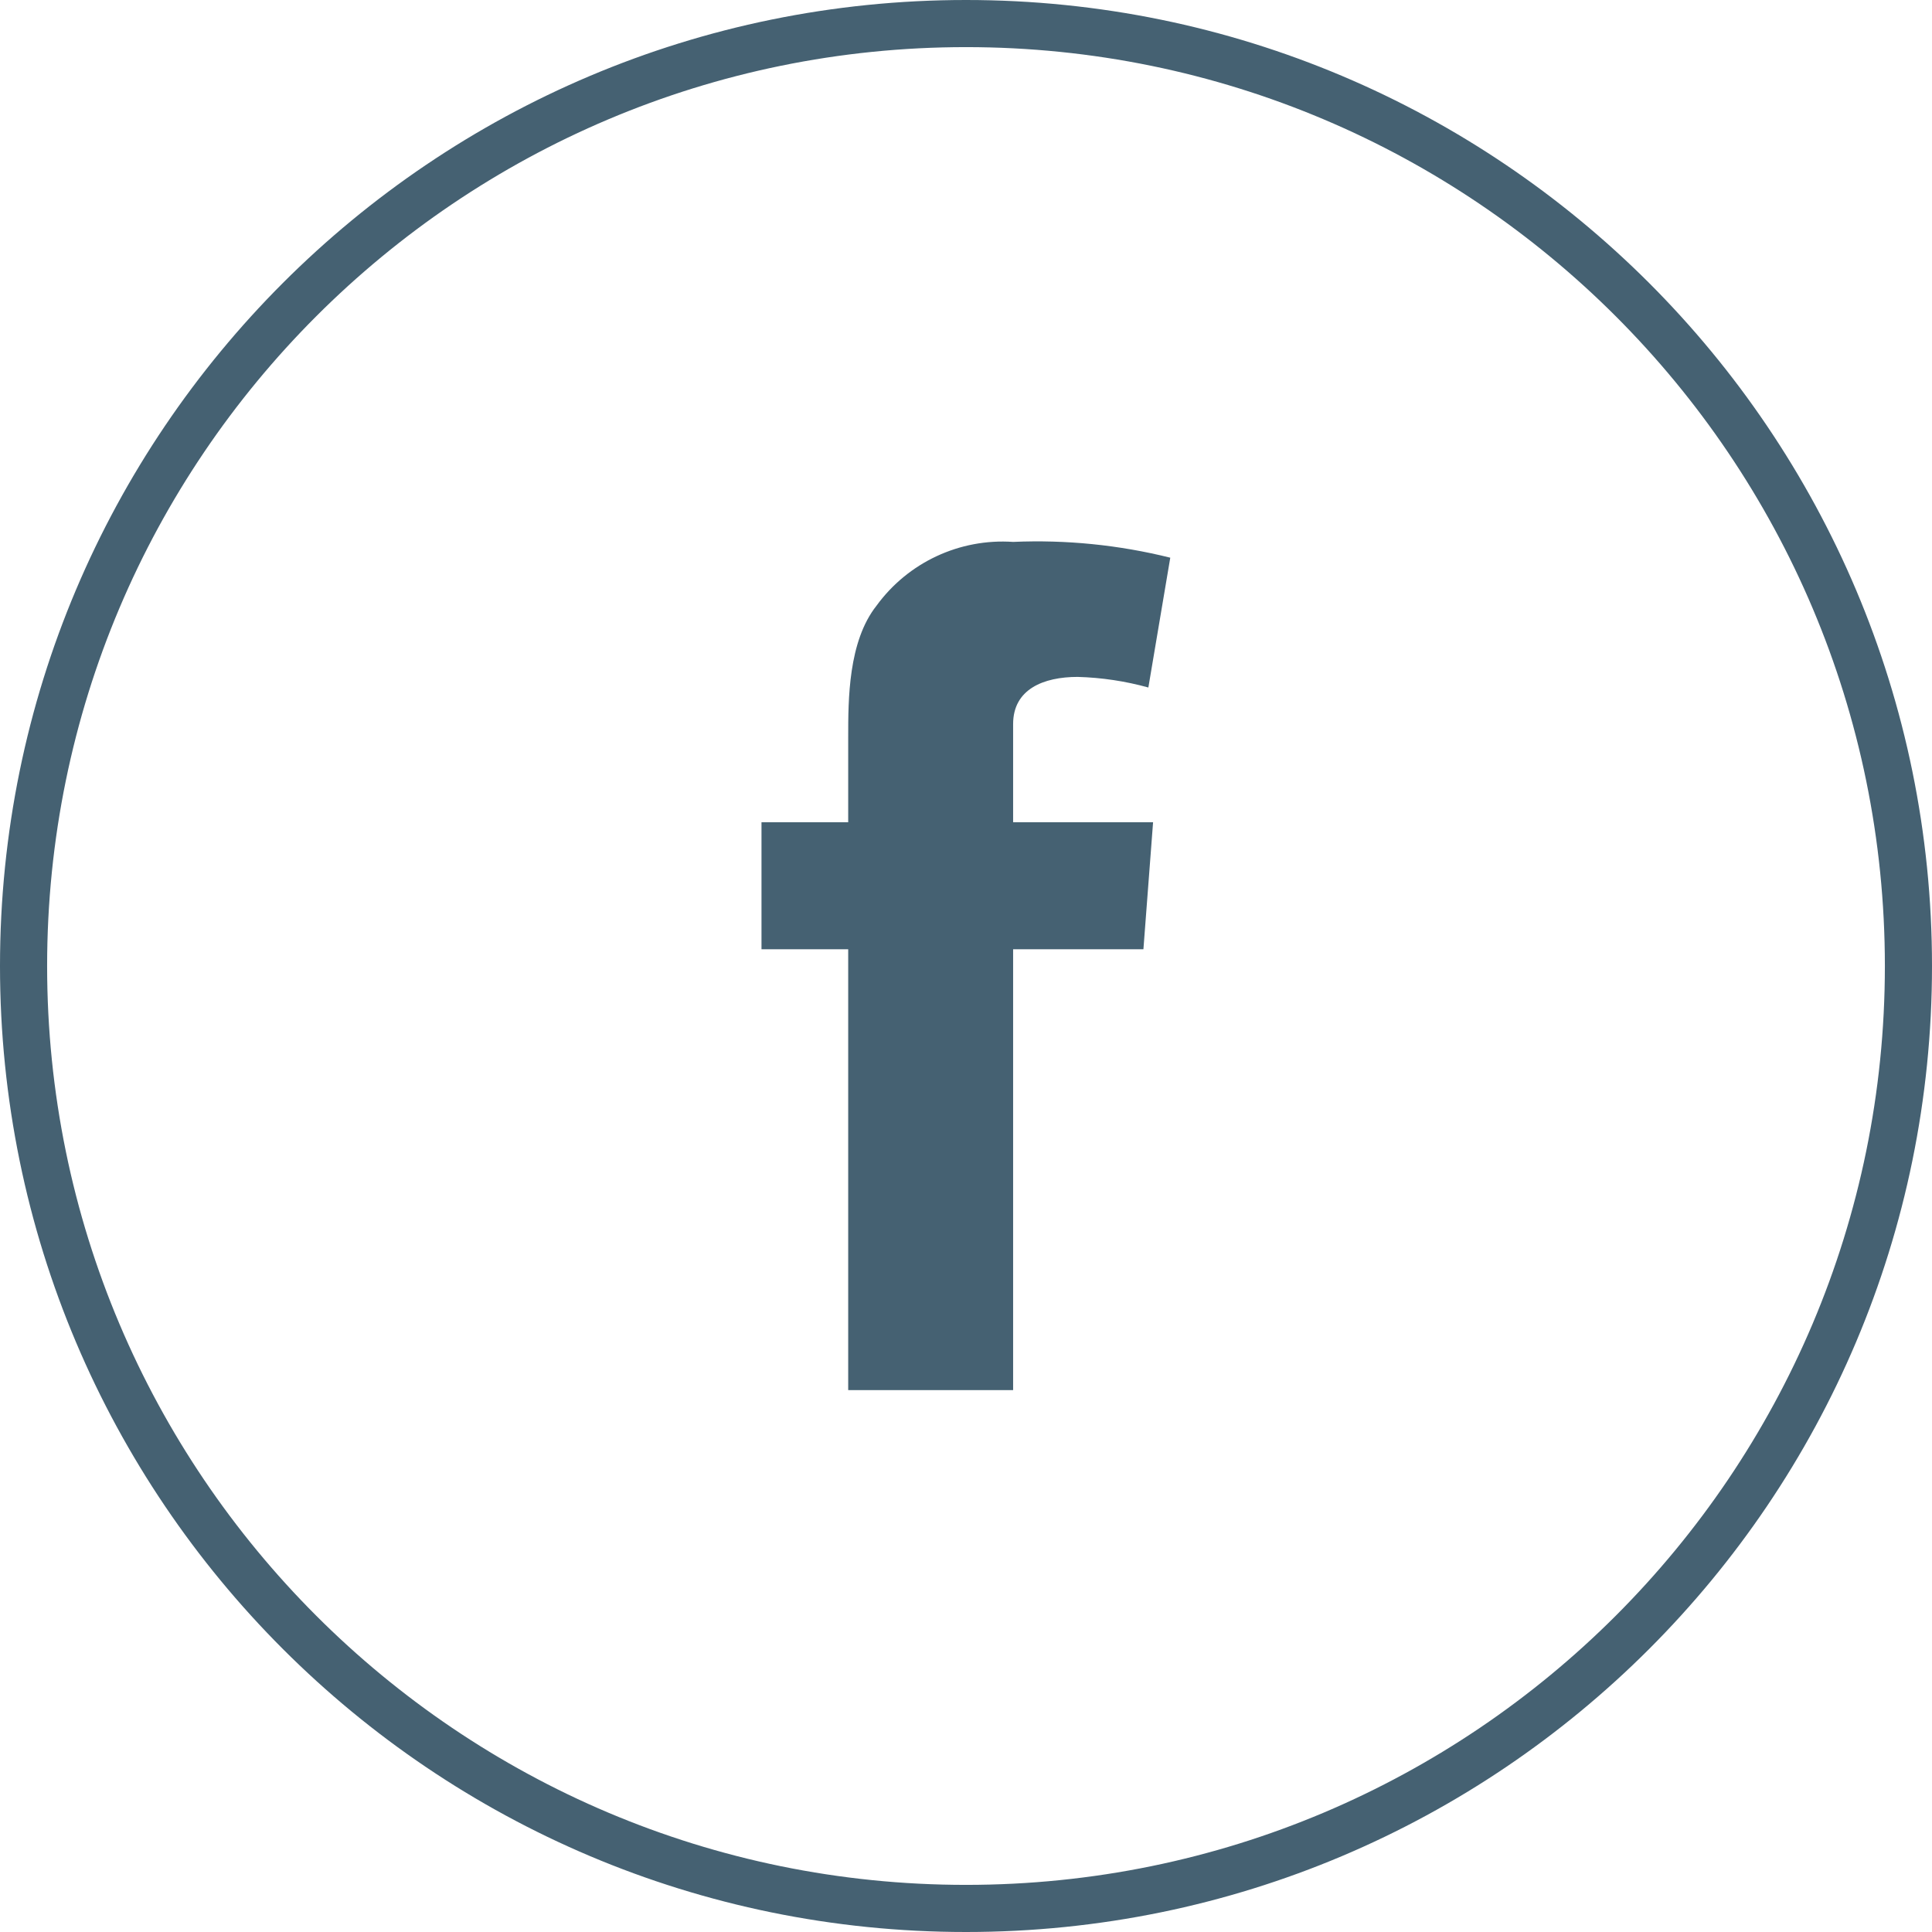
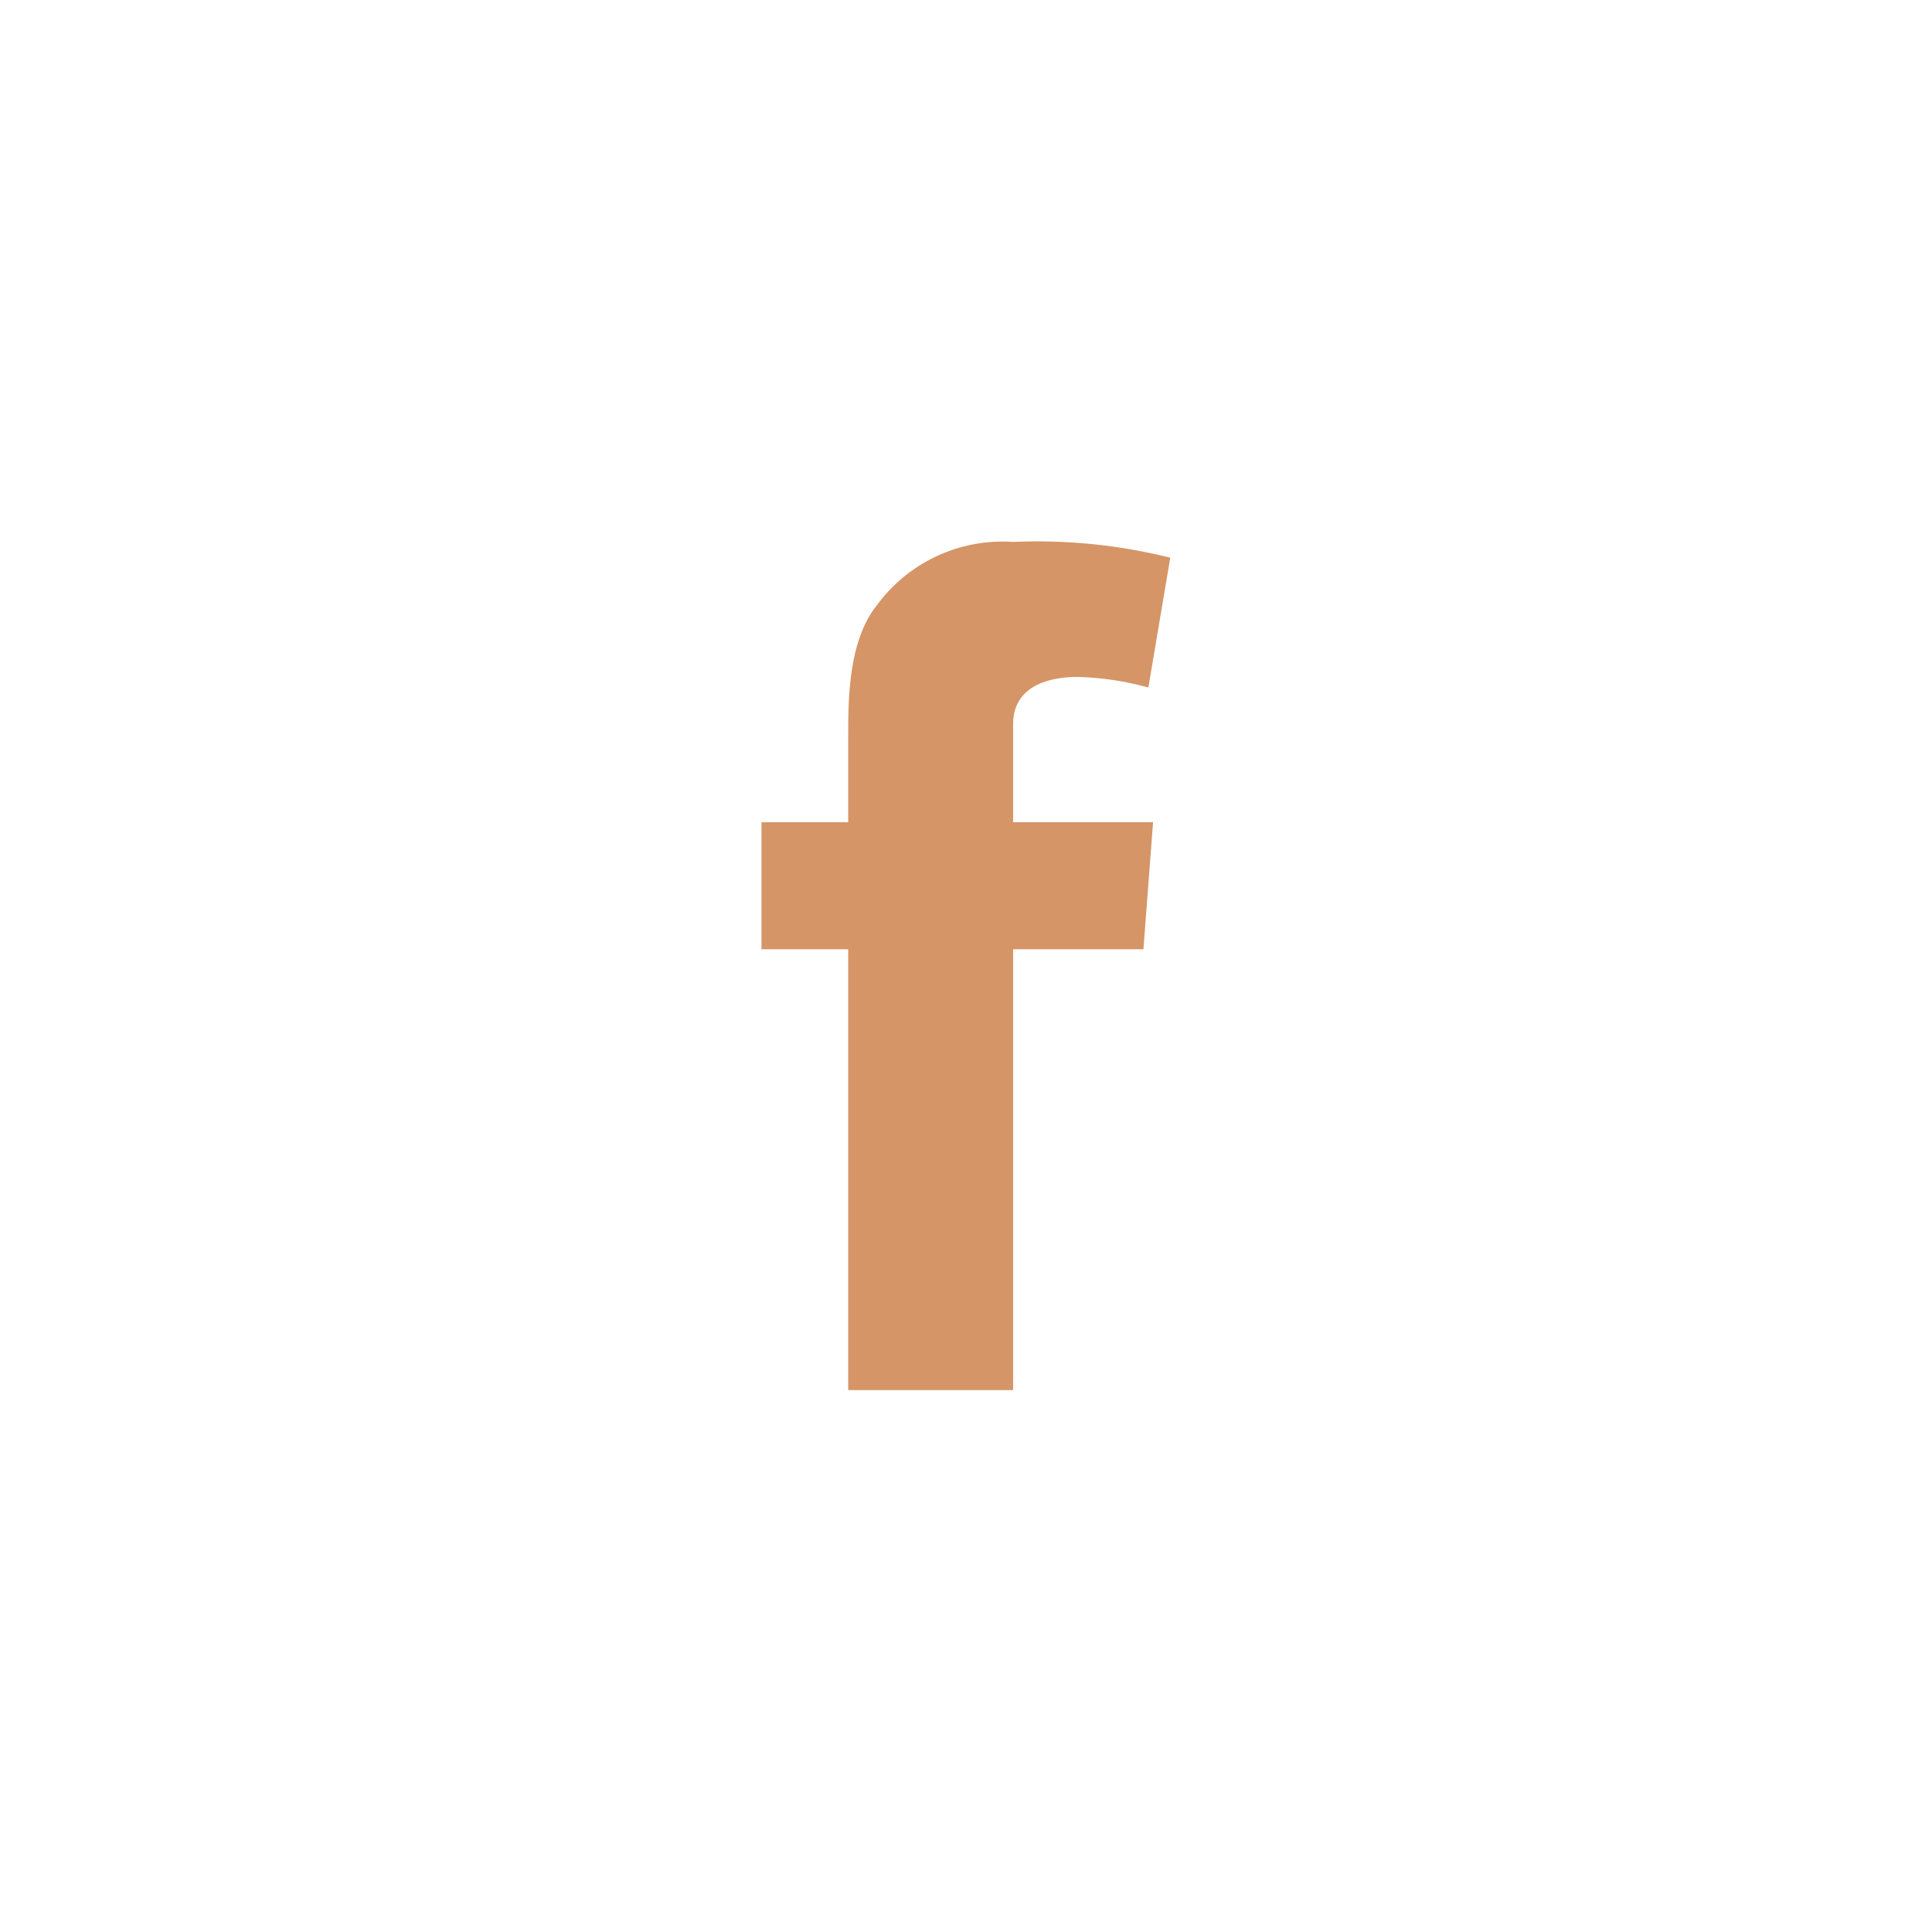
<svg xmlns="http://www.w3.org/2000/svg" viewBox="0 0 82 82">
-   <g fill="#456172">
-     <path d="m41 82a41 41 0 1 1 41-41 41 41 0 0 1 -41 41zm0-80a39 39 0 1 0 39 39 39 39 0 0 0 -39-39z" />
+   <g fill="#D59567">
    <path d="m32.32 34.9h3.68v-3.61c0-1.6 0-4.06 1.2-5.58a6.62 6.62 0 0 1 5.8-2.71 23.38 23.38 0 0 1 6.67.67l-.93 5.51a12.54 12.54 0 0 0 -3-.45c-1.45 0-2.74.52-2.74 2v4.17h5.94l-.41 5.39h-5.53v18.71h-7v-18.71h-3.68z" />
  </g>
</svg>
